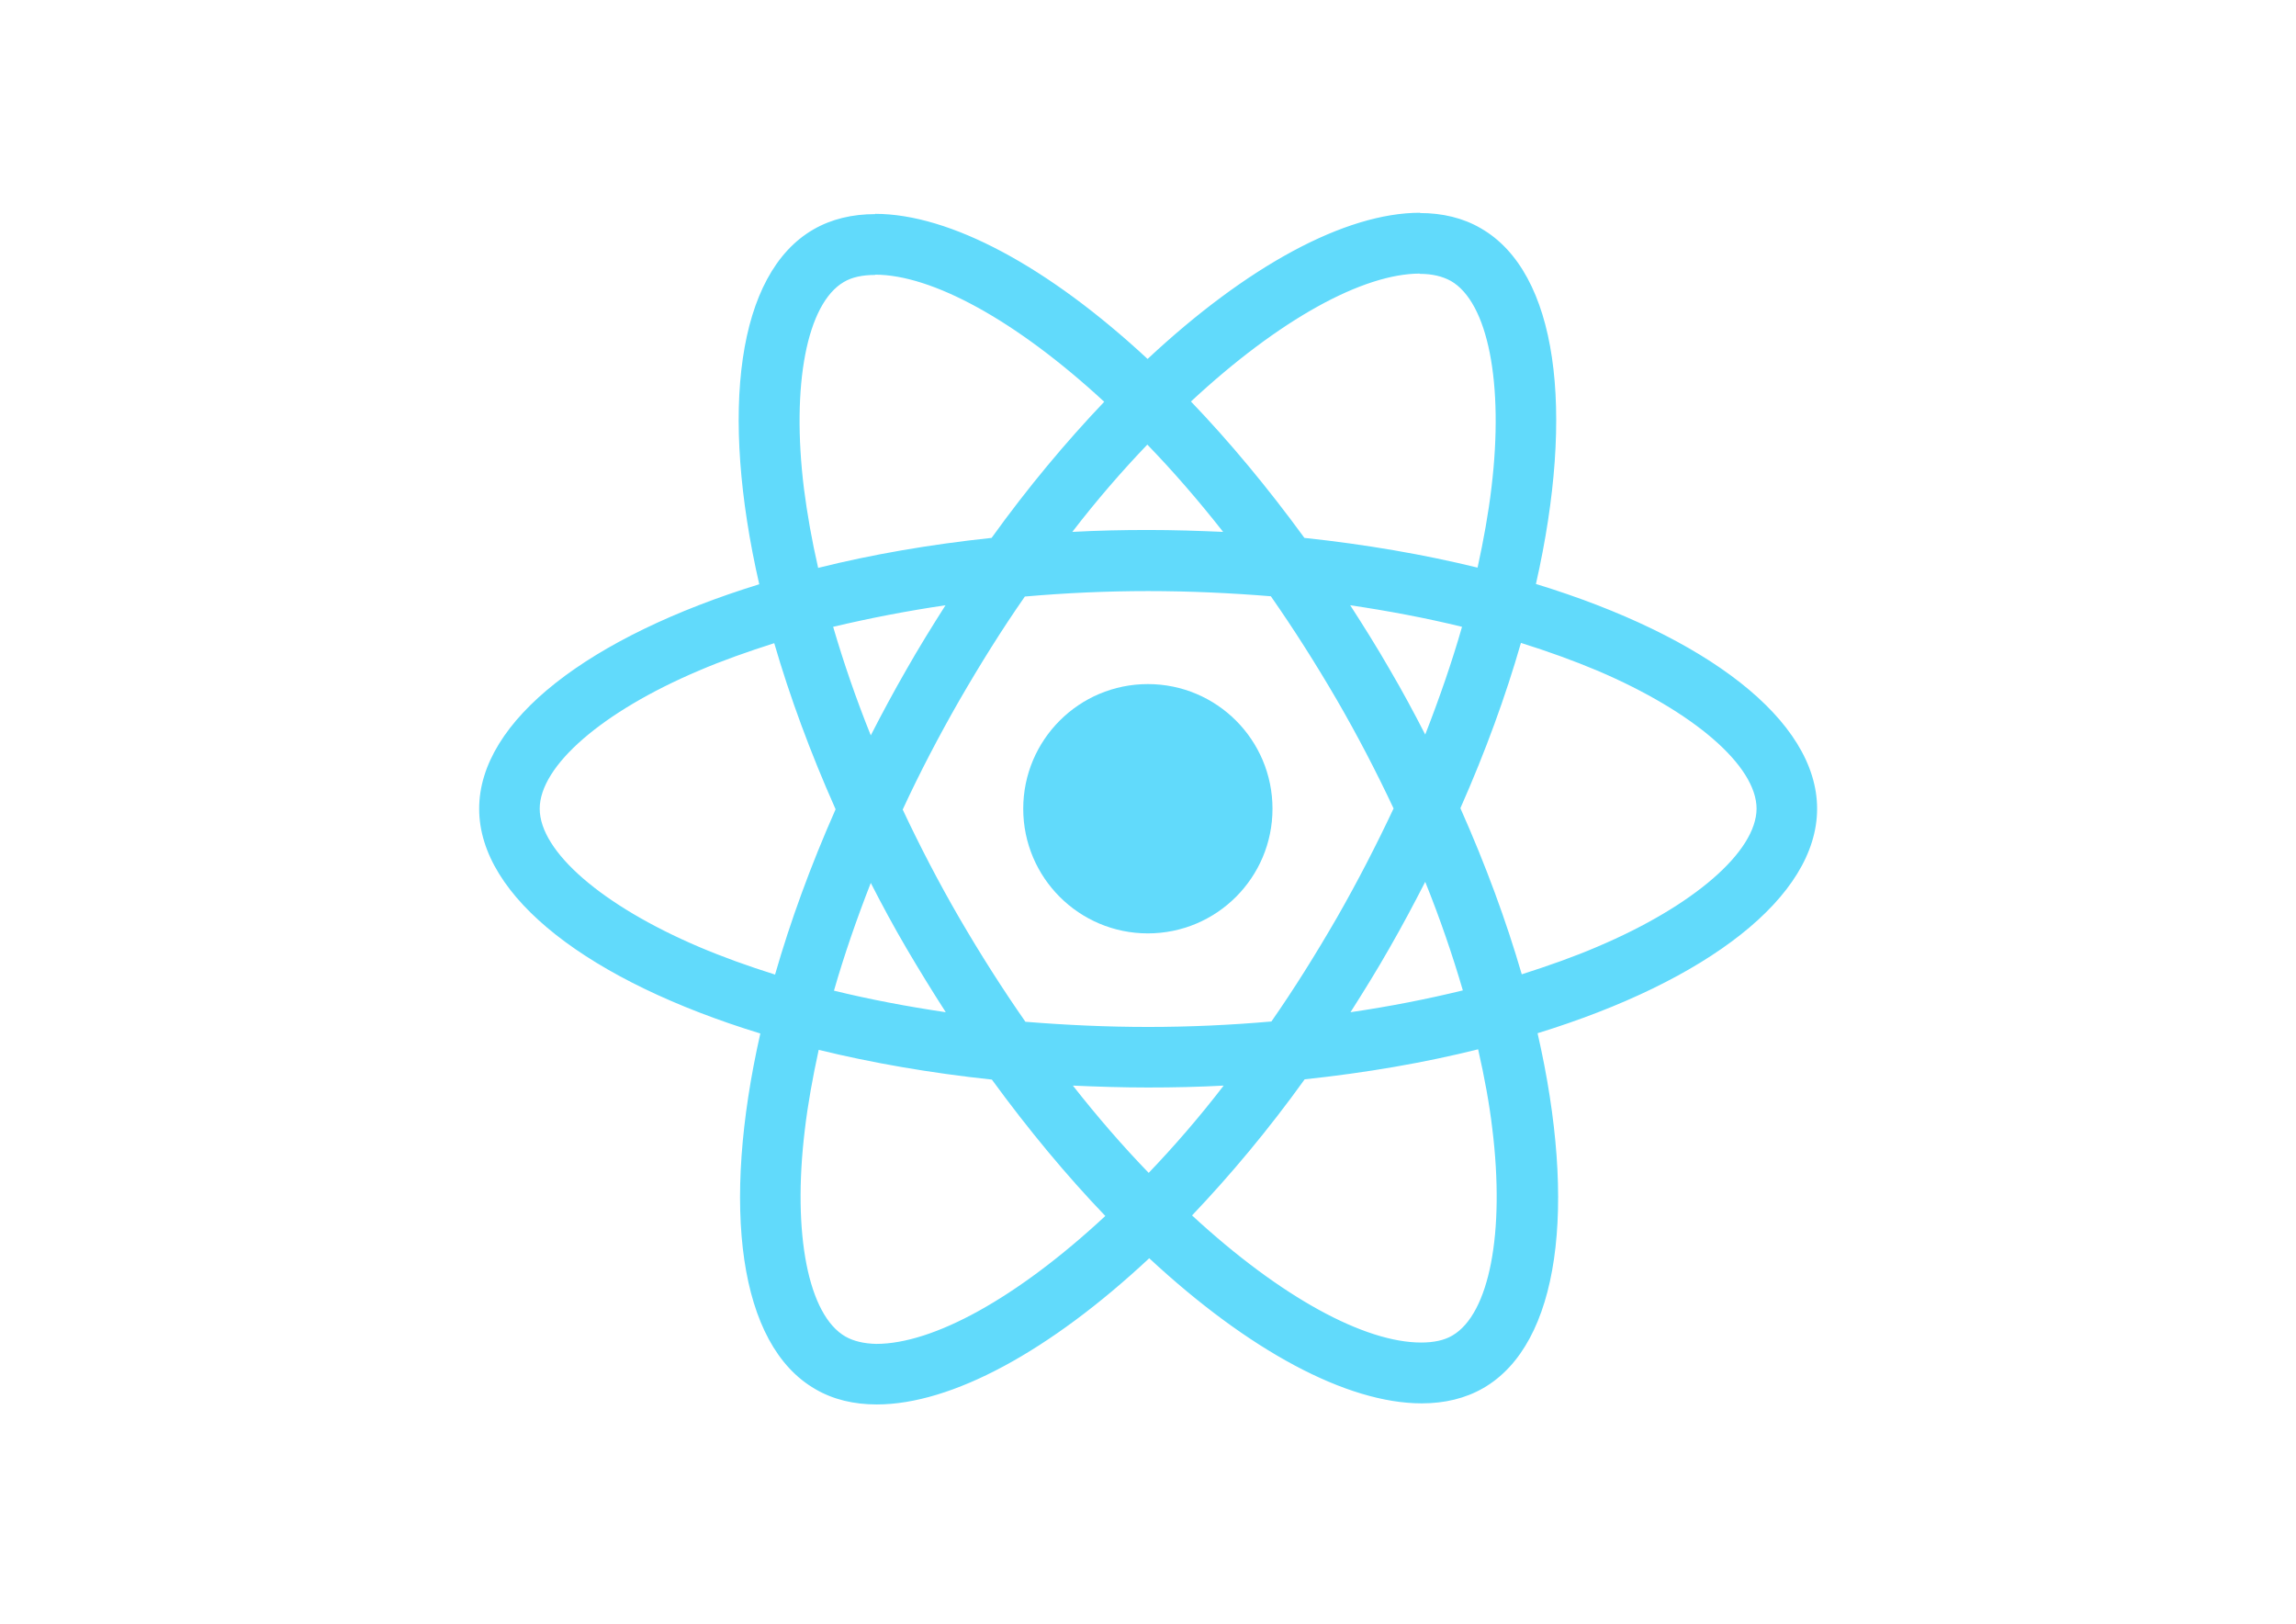
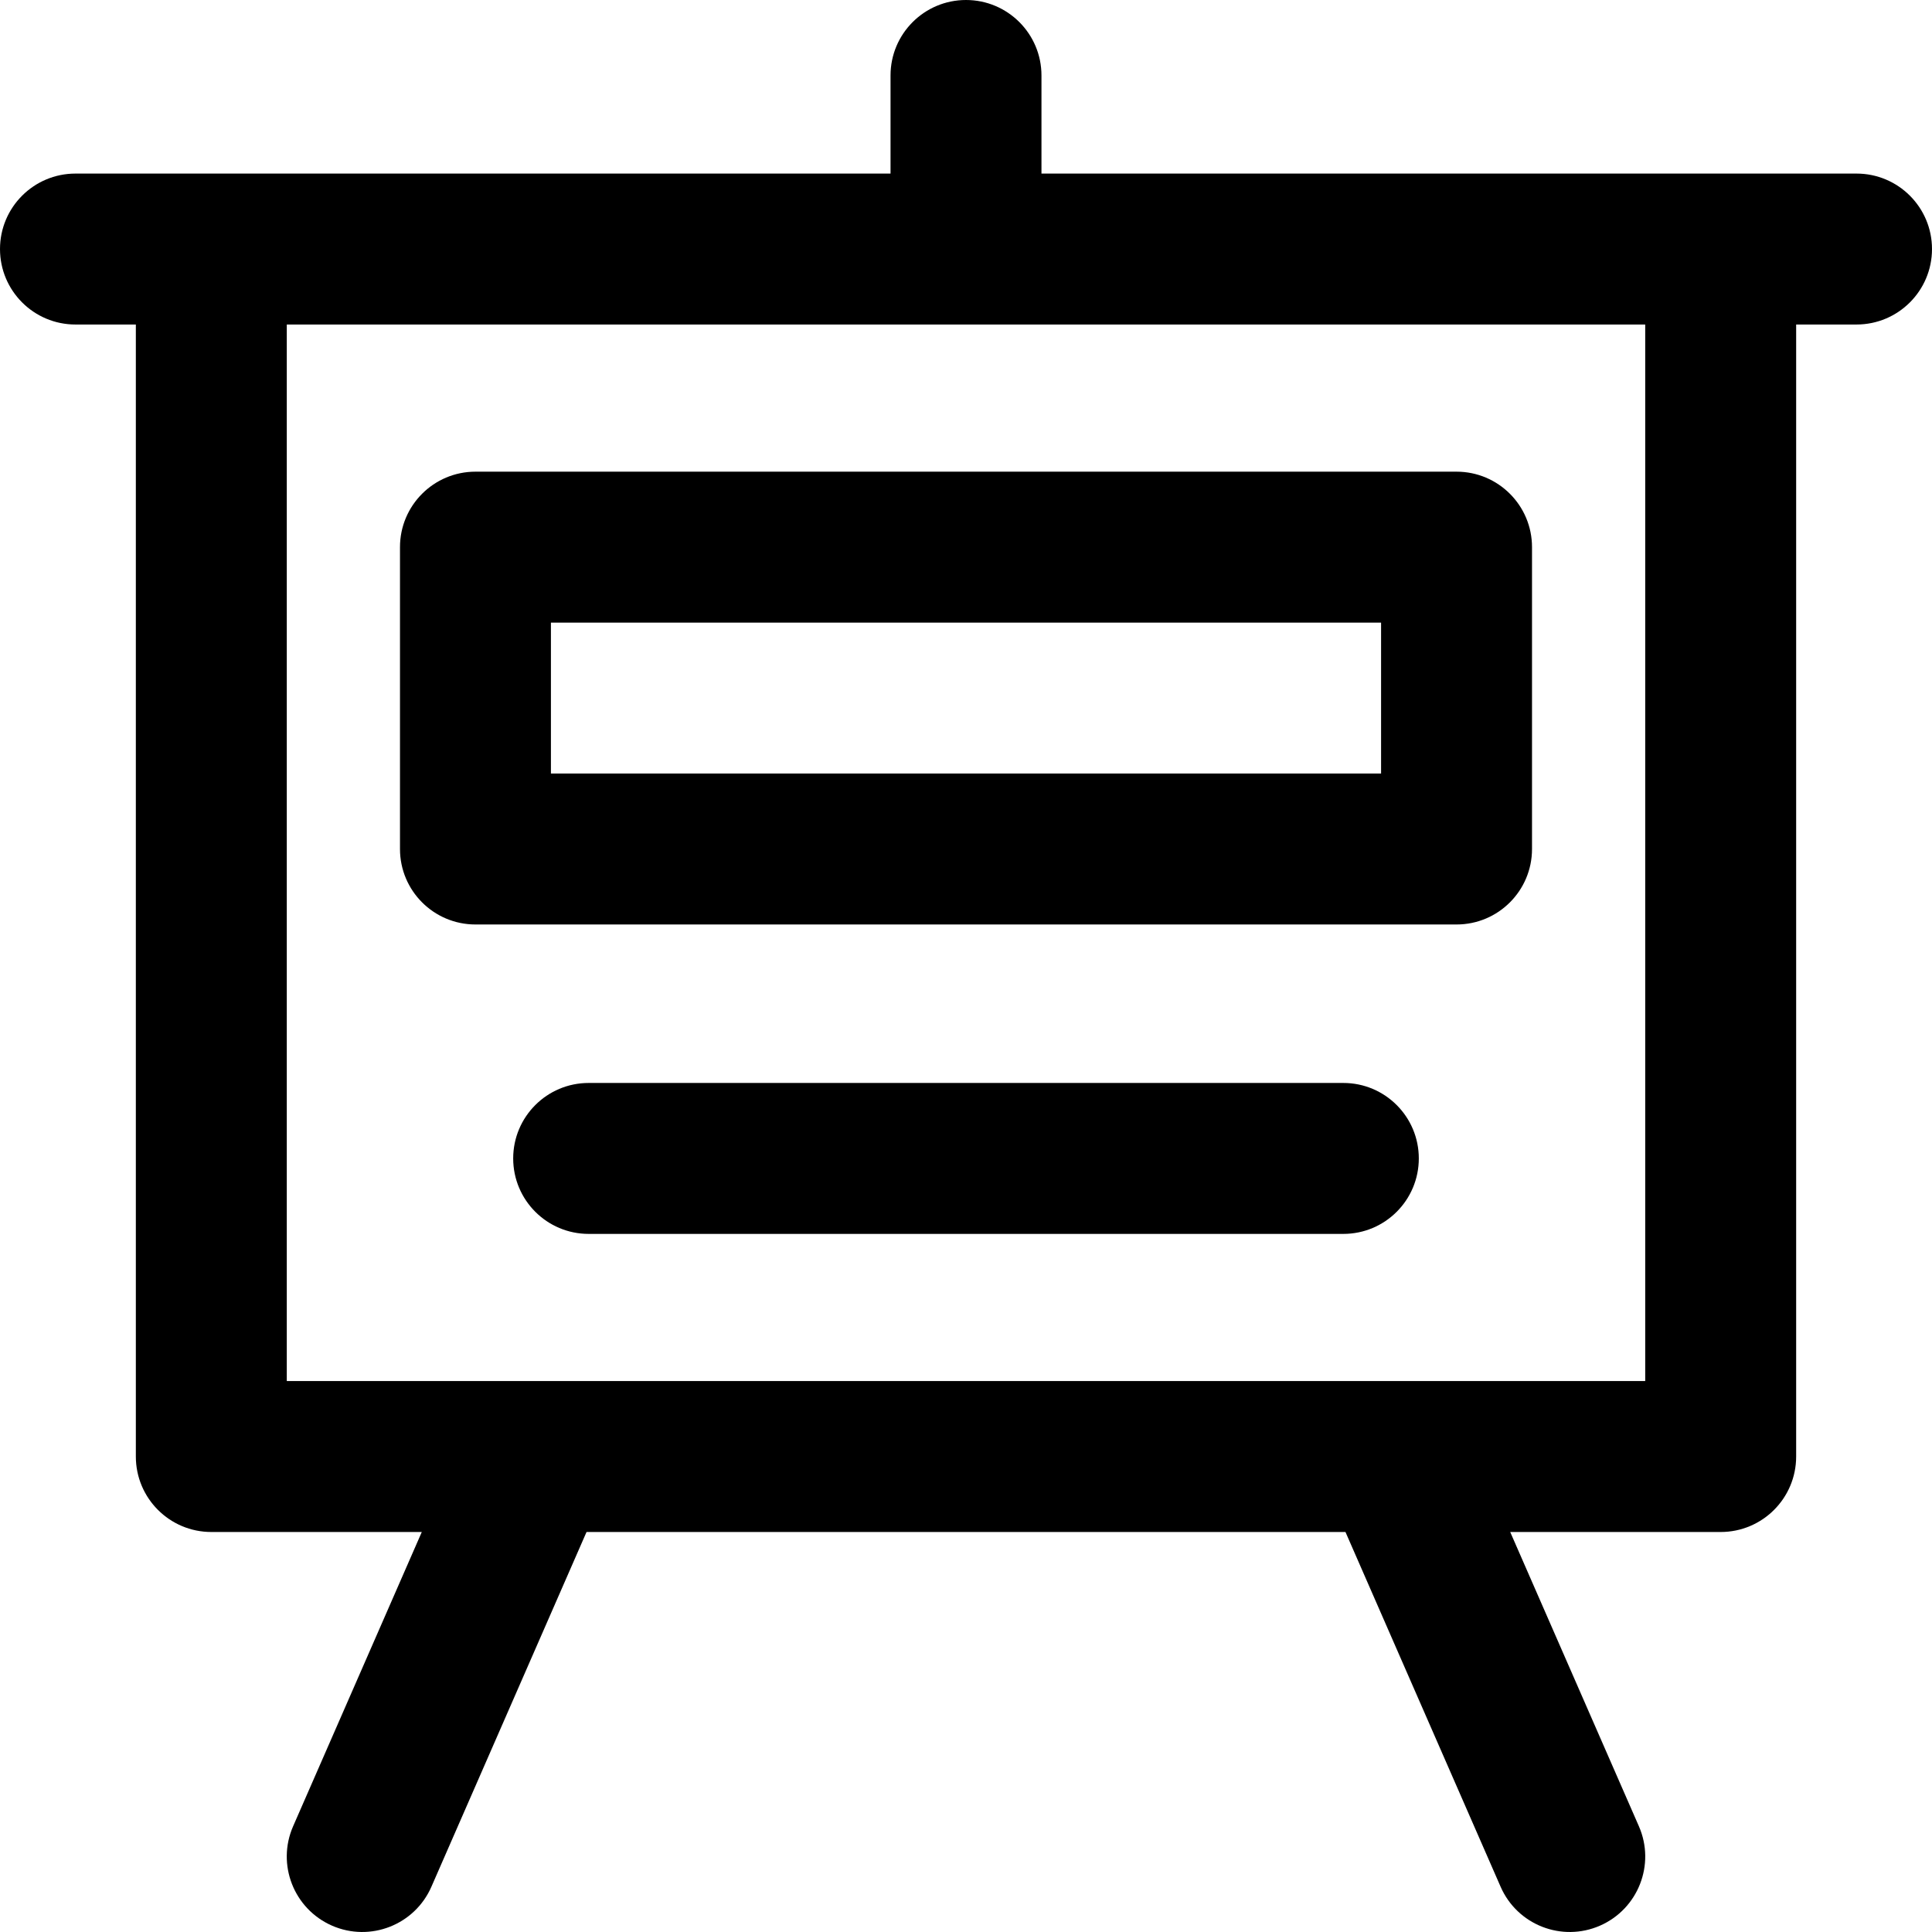
- <svg xmlns="http://www.w3.org/2000/svg" viewBox="0 0 841.9 595.3">
-   <g fill="#61DAFB">
-     <path d="M666.3 296.5c0-32.5-40.7-63.3-103.1-82.4 14.4-63.6 8-114.2-20.2-130.4-6.5-3.8-14.1-5.6-22.4-5.6v22.3c4.6 0 8.3.9 11.4 2.6 13.6 7.8 19.5 37.5 14.9 75.7-1.1 9.4-2.9 19.3-5.1 29.4-19.6-4.8-41-8.5-63.5-10.9-13.5-18.5-27.5-35.3-41.6-50 32.6-30.3 63.2-46.9 84-46.9V78c-27.5 0-63.5 19.6-99.9 53.6-36.4-33.8-72.4-53.2-99.9-53.2v22.3c20.7 0 51.4 16.5 84 46.6-14 14.7-28 31.4-41.3 49.9-22.6 2.4-44 6.1-63.6 11-2.3-10-4-19.7-5.2-29-4.7-38.2 1.1-67.9 14.6-75.8 3-1.8 6.9-2.6 11.5-2.6V78.5c-8.4 0-16 1.8-22.6 5.6-28.1 16.2-34.4 66.7-19.9 130.1-62.2 19.2-102.7 49.9-102.7 82.3 0 32.5 40.7 63.3 103.1 82.4-14.4 63.6-8 114.2 20.2 130.4 6.5 3.8 14.1 5.6 22.5 5.6 27.5 0 63.5-19.6 99.9-53.6 36.4 33.8 72.4 53.2 99.9 53.2 8.4 0 16-1.8 22.6-5.6 28.1-16.2 34.4-66.7 19.9-130.1 62-19.1 102.5-49.9 102.5-82.3zm-130.2-66.7c-3.7 12.9-8.3 26.2-13.5 39.5-4.1-8-8.4-16-13.1-24-4.6-8-9.5-15.8-14.4-23.4 14.2 2.1 27.9 4.7 41 7.9zm-45.8 106.5c-7.8 13.5-15.8 26.3-24.1 38.2-14.9 1.3-30 2-45.2 2-15.1 0-30.2-.7-45-1.9-8.3-11.9-16.4-24.6-24.2-38-7.6-13.1-14.5-26.4-20.8-39.8 6.2-13.4 13.2-26.8 20.7-39.9 7.8-13.5 15.8-26.3 24.1-38.2 14.9-1.3 30-2 45.2-2 15.1 0 30.2.7 45 1.9 8.3 11.9 16.4 24.6 24.2 38 7.6 13.1 14.5 26.4 20.8 39.8-6.3 13.4-13.2 26.8-20.7 39.9zm32.3-13c5.4 13.4 10 26.8 13.8 39.8-13.1 3.2-26.9 5.9-41.2 8 4.9-7.7 9.8-15.6 14.4-23.7 4.6-8 8.9-16.1 13-24.1zM421.2 430c-9.3-9.6-18.6-20.3-27.8-32 9 .4 18.2.7 27.5.7 9.4 0 18.7-.2 27.8-.7-9 11.7-18.3 22.4-27.5 32zm-74.4-58.9c-14.2-2.1-27.9-4.7-41-7.9 3.7-12.9 8.3-26.2 13.5-39.5 4.1 8 8.4 16 13.1 24 4.7 8 9.5 15.8 14.4 23.4zM420.7 163c9.3 9.6 18.6 20.3 27.8 32-9-.4-18.2-.7-27.5-.7-9.4 0-18.7.2-27.8.7 9-11.7 18.3-22.4 27.5-32zm-74 58.9c-4.9 7.7-9.8 15.6-14.4 23.7-4.6 8-8.9 16-13 24-5.4-13.4-10-26.8-13.8-39.8 13.1-3.1 26.9-5.8 41.2-7.9zm-90.5 125.2c-35.4-15.1-58.3-34.9-58.3-50.6 0-15.7 22.9-35.6 58.3-50.6 8.6-3.7 18-7 27.7-10.1 5.7 19.6 13.2 40 22.5 60.9-9.2 20.8-16.6 41.1-22.2 60.6-9.9-3.1-19.3-6.5-28-10.2zM310 490c-13.6-7.8-19.5-37.5-14.9-75.7 1.1-9.4 2.9-19.3 5.1-29.4 19.6 4.8 41 8.5 63.5 10.9 13.5 18.5 27.5 35.3 41.6 50-32.6 30.3-63.2 46.9-84 46.9-4.5-.1-8.3-1-11.3-2.7zm237.2-76.2c4.7 38.2-1.1 67.9-14.6 75.8-3 1.8-6.9 2.6-11.5 2.6-20.7 0-51.4-16.5-84-46.6 14-14.7 28-31.4 41.3-49.9 22.6-2.4 44-6.1 63.6-11 2.3 10.1 4.1 19.8 5.2 29.1zm38.5-66.7c-8.6 3.7-18 7-27.7 10.1-5.7-19.6-13.2-40-22.5-60.9 9.2-20.8 16.6-41.1 22.2-60.6 9.9 3.1 19.3 6.5 28.1 10.2 35.4 15.1 58.3 34.9 58.3 50.6-.1 15.7-23 35.6-58.4 50.6zM320.8 78.4z" />
-     <circle cx="420.9" cy="296.5" r="45.7" />
-     <path d="M520.5 78.1z" />
+ <svg xmlns="http://www.w3.org/2000/svg" version="1.1" id="Capa_1" x="0px" y="0px" viewBox="0 0 512.002 512.002" style="enable-background:new 0 0 512.002 512.002;" xml:space="preserve">
+   <g>
+     <path d="M492.001,46c-9.169,0-206.208,0-216,0V20c0-11.046-8.954-20-20-20c-11.046,0-20,8.954-20,20v26c-9.75,0-207.051,0-216,0    c-11.046,0-20,8.954-20,20s8.954,20,20,20h16v299.997c0,11.046,8.954,20,20,20h55.778l-34.103,77.987    c-4.425,10.12,0.191,21.912,10.312,26.337c10.122,4.426,21.913-0.192,26.338-10.311l41.111-94.012h201.13l41.111,94.012    c4.429,10.128,16.226,14.734,26.337,10.311c10.121-4.425,14.737-16.217,10.312-26.337l-34.103-77.987h55.777    c11.046,0,20-8.954,20-20V85.999h16c11.046,0,20-8.954,20-20C512.001,54.953,503.047,46,492.001,46z M436.001,365.997    c-3.086,0-356.302,0-360,0V85.999h360V365.997z" />
+   </g>
+   <g>
+     <path d="M386.001,124.999h-260c-11.046,0-20,8.954-20,20v79.999c0,11.046,8.954,20,20,20h260c11.046,0,20-8.954,20-20v-79.999    C406.001,133.953,397.047,124.999,386.001,124.999z M366.001,204.998h-220v-40h220V204.998z" />
+   </g>
+   <g>
+     <path d="M356.001,286.997h-200c-11.046,0-20,8.954-20,20c0,11.046,8.954,20,20,20h200c11.046,0,20-8.954,20-20    C376.001,295.951,367.047,286.997,356.001,286.997z" />
  </g>
</svg>
